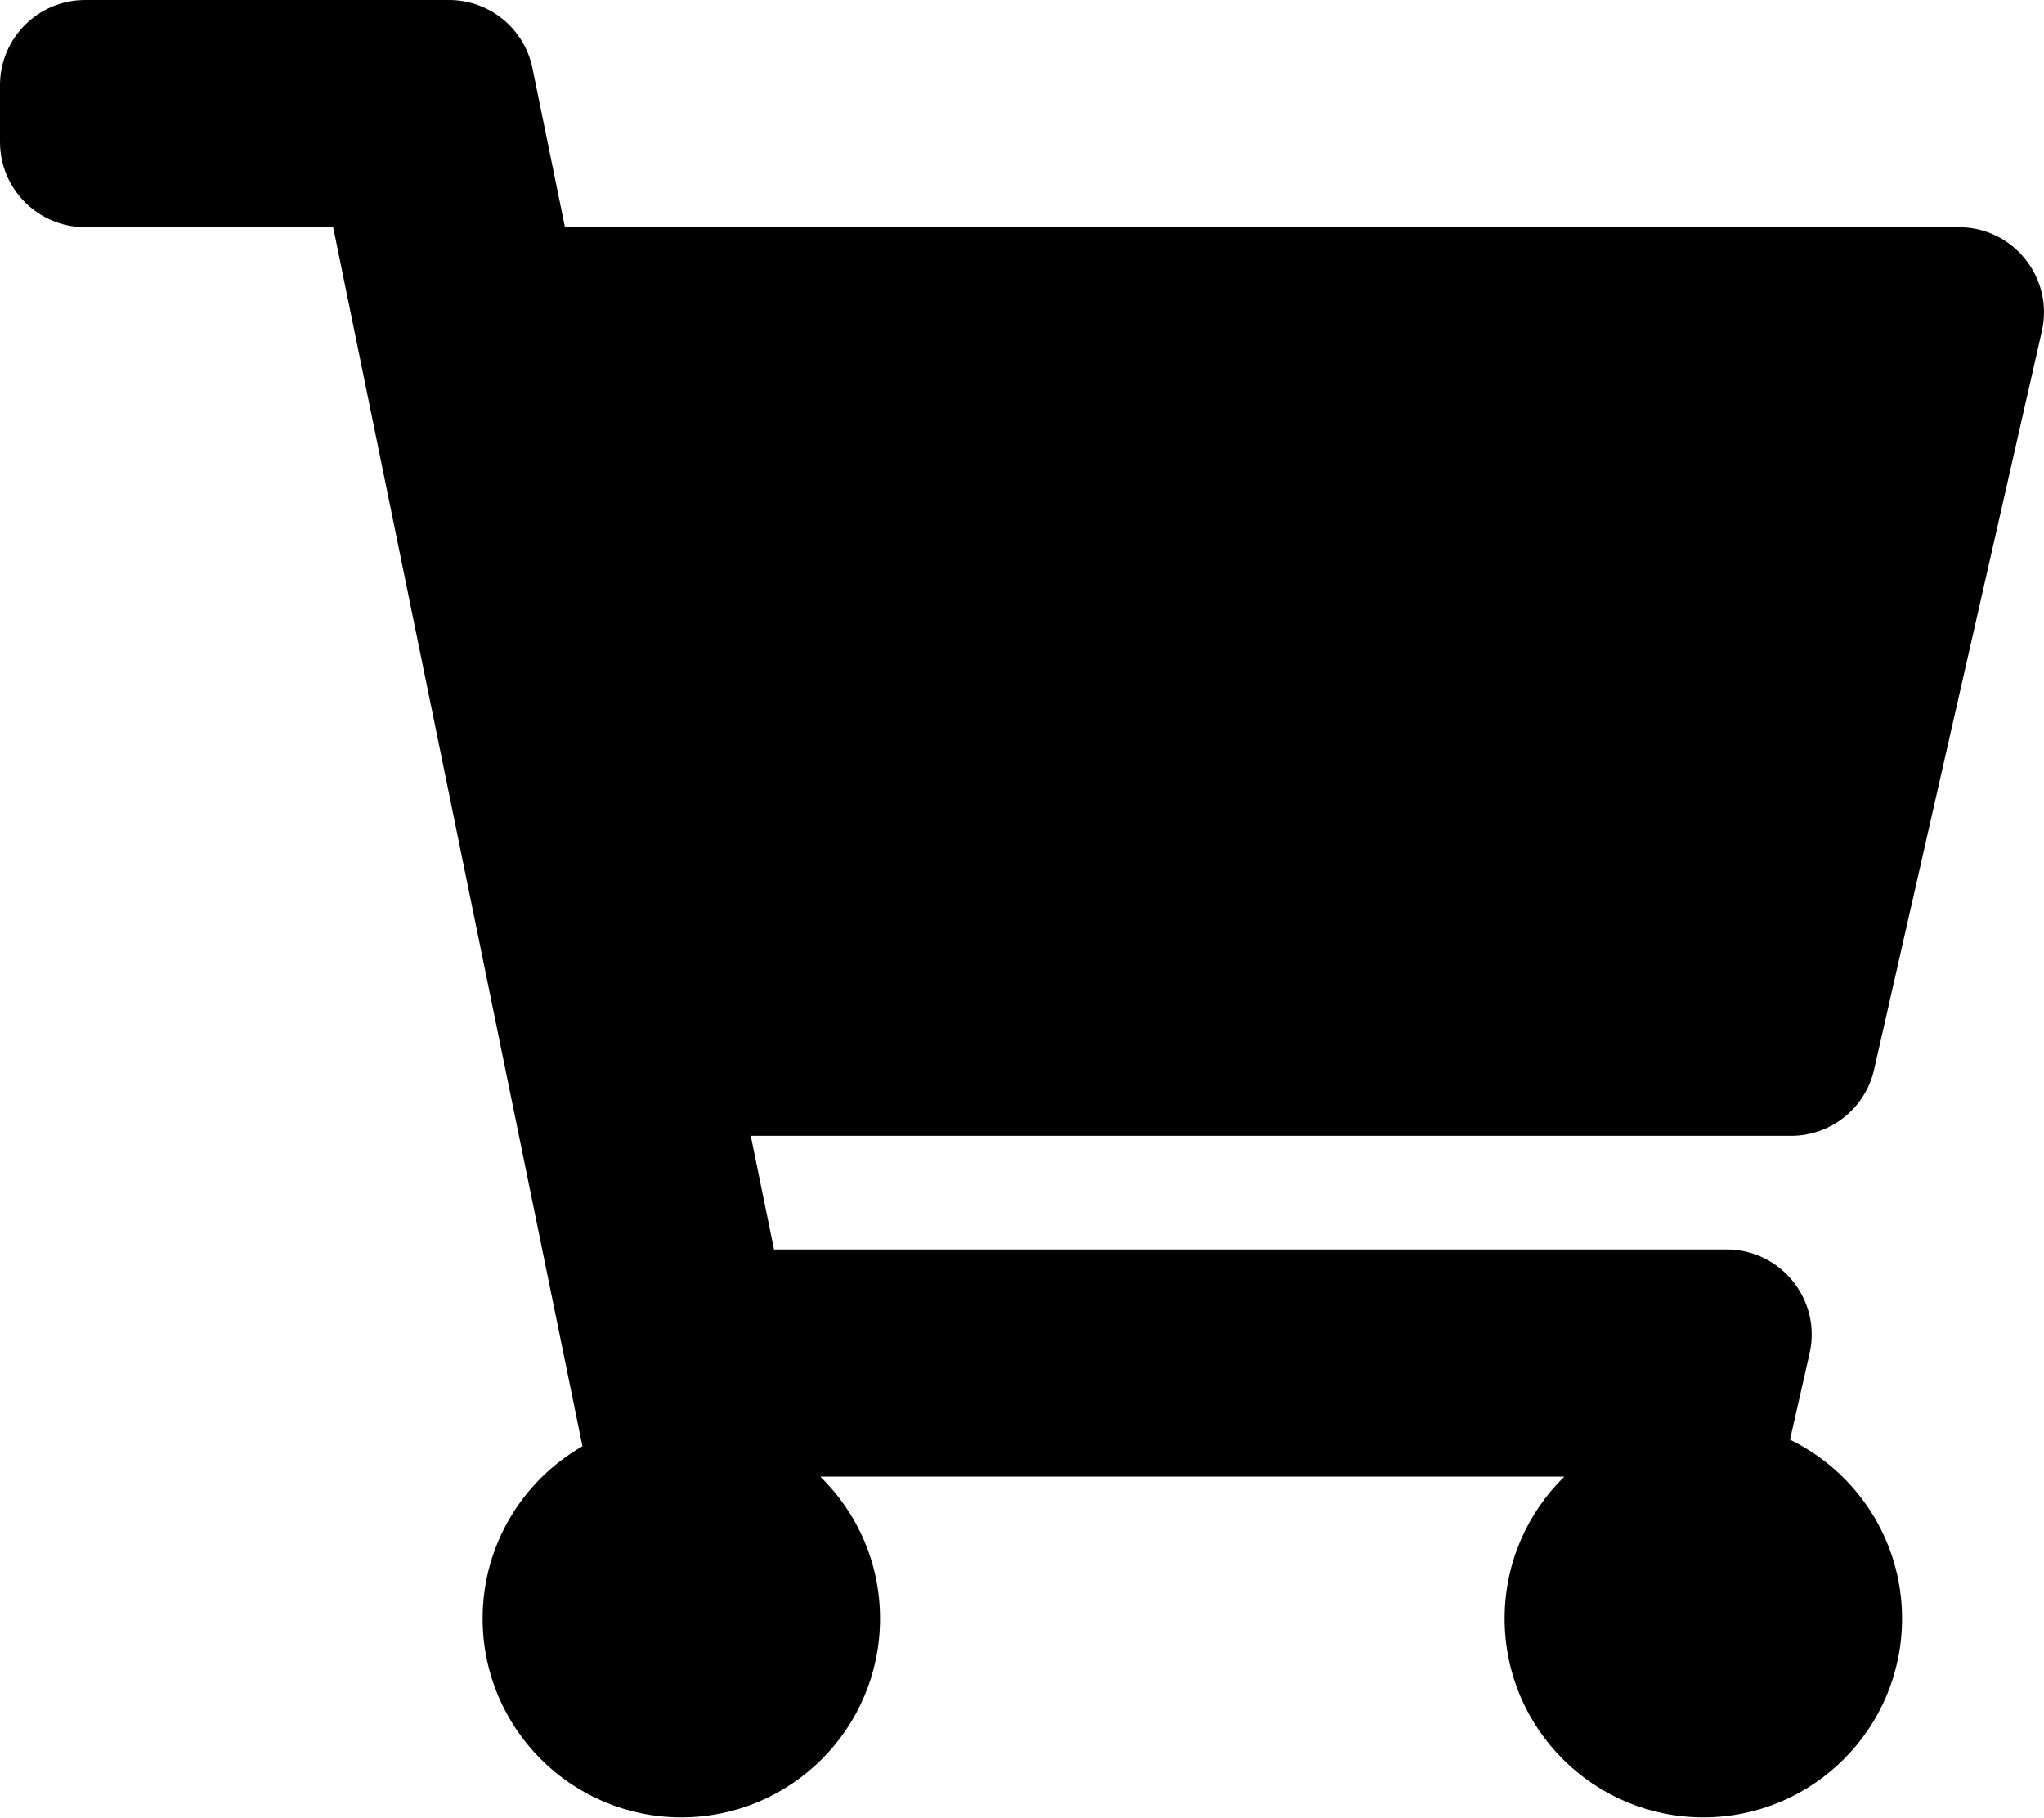
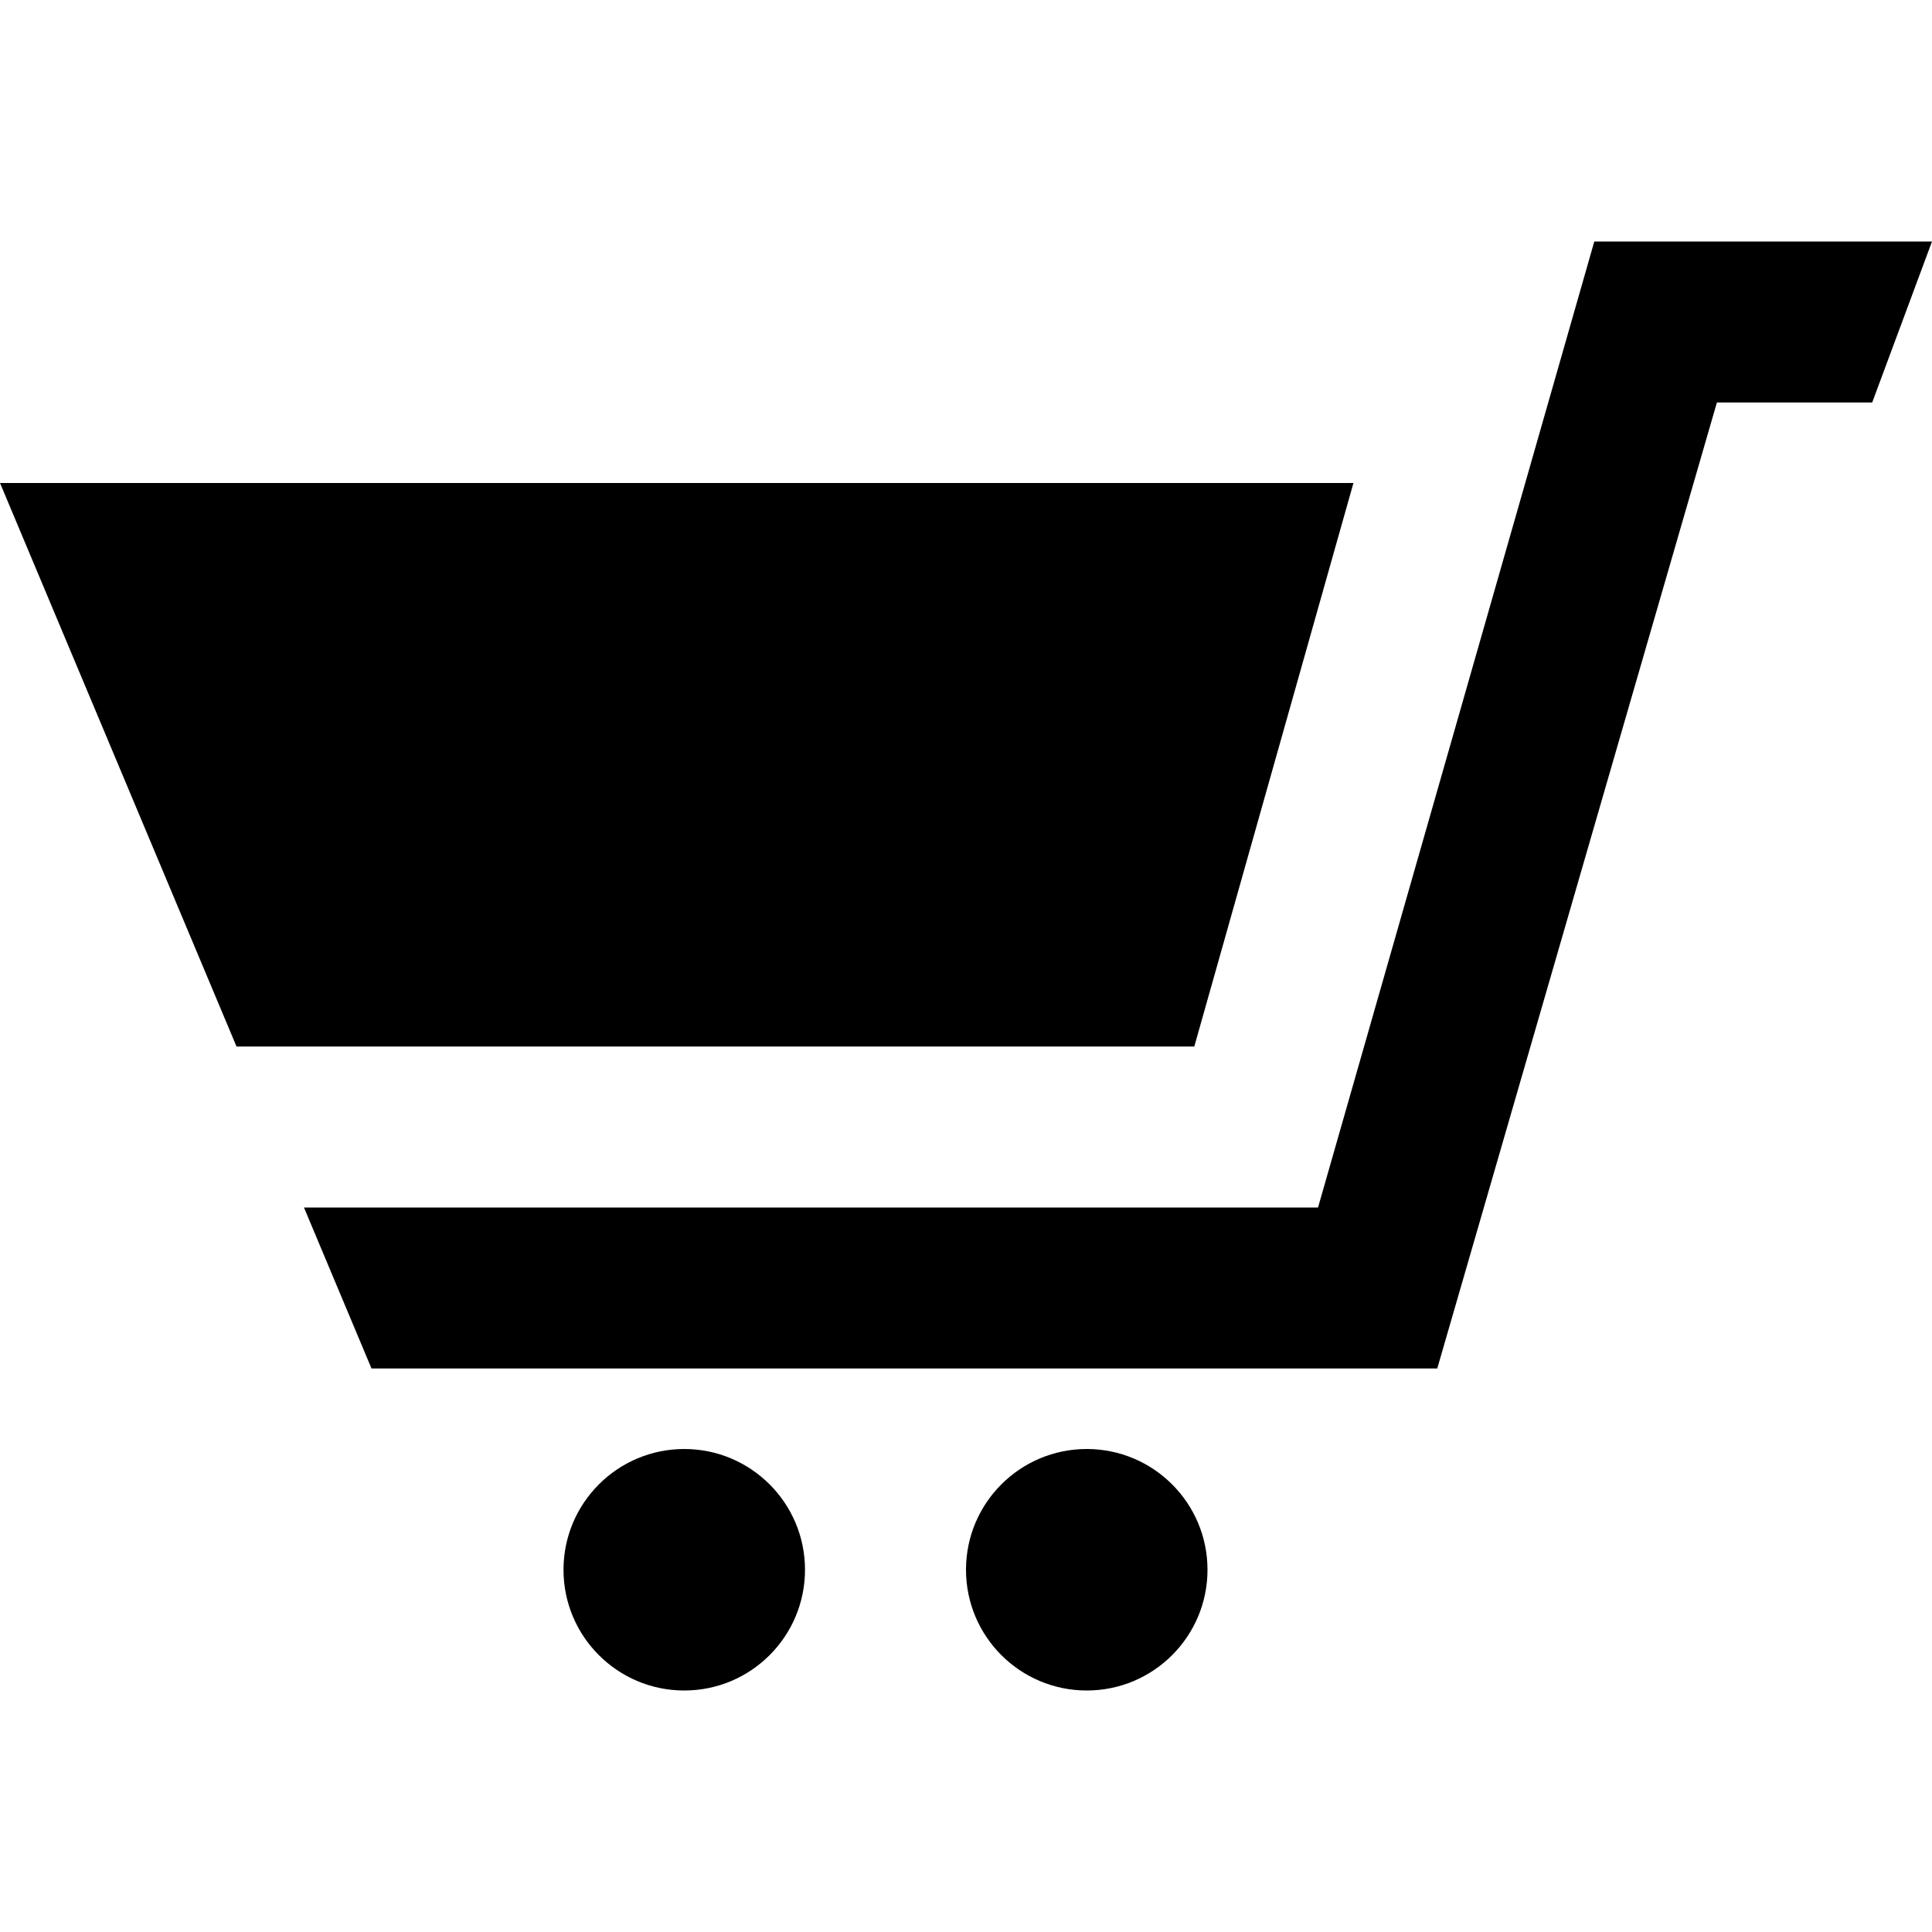
- <svg xmlns="http://www.w3.org/2000/svg" aria-hidden="true" focusable="false" data-prefix="fas" data-icon="shopping-cart" class="svg-inline--fa fa-shopping-cart fa-w-18" role="img" viewBox="0 0 576 512">
-   <path fill="currentColor" d="M528.12 301.319l47.273-208C578.806 78.301 567.391 64 551.99 64H159.208l-9.166-44.81C147.758 8.021 137.93 0 126.529 0H24C10.745 0 0 10.745 0 24v16c0 13.255 10.745 24 24 24h69.883l70.248 343.435C147.325 417.1 136 435.222 136 456c0 30.928 25.072 56 56 56s56-25.072 56-56c0-15.674-6.447-29.835-16.824-40h209.647C430.447 426.165 424 440.326 424 456c0 30.928 25.072 56 56 56s56-25.072 56-56c0-22.172-12.888-41.332-31.579-50.405l5.517-24.276c3.413-15.018-8.002-29.319-23.403-29.319H218.117l-6.545-32h293.145c11.206 0 20.92-7.754 23.403-18.681z" />
+ <svg xmlns="http://www.w3.org/2000/svg" width="24" height="24" viewBox="0 0 24 24">
+   <path d="M10 19.5c0 .829-.672 1.5-1.5 1.5s-1.5-.671-1.5-1.5c0-.828.672-1.5 1.5-1.5s1.5.672 1.5 1.5zm3.5-1.5c-.828 0-1.5.671-1.5 1.5s.672 1.5 1.5 1.5 1.5-.671 1.5-1.5c0-.828-.672-1.5-1.5-1.5zm1.336-5l1.977-7h-16.813l2.938 7h11.898zm4.969-10l-3.432 12h-12.597l.839 2h13.239l3.474-12h1.929l.743-2h-4.195z" />
</svg>
